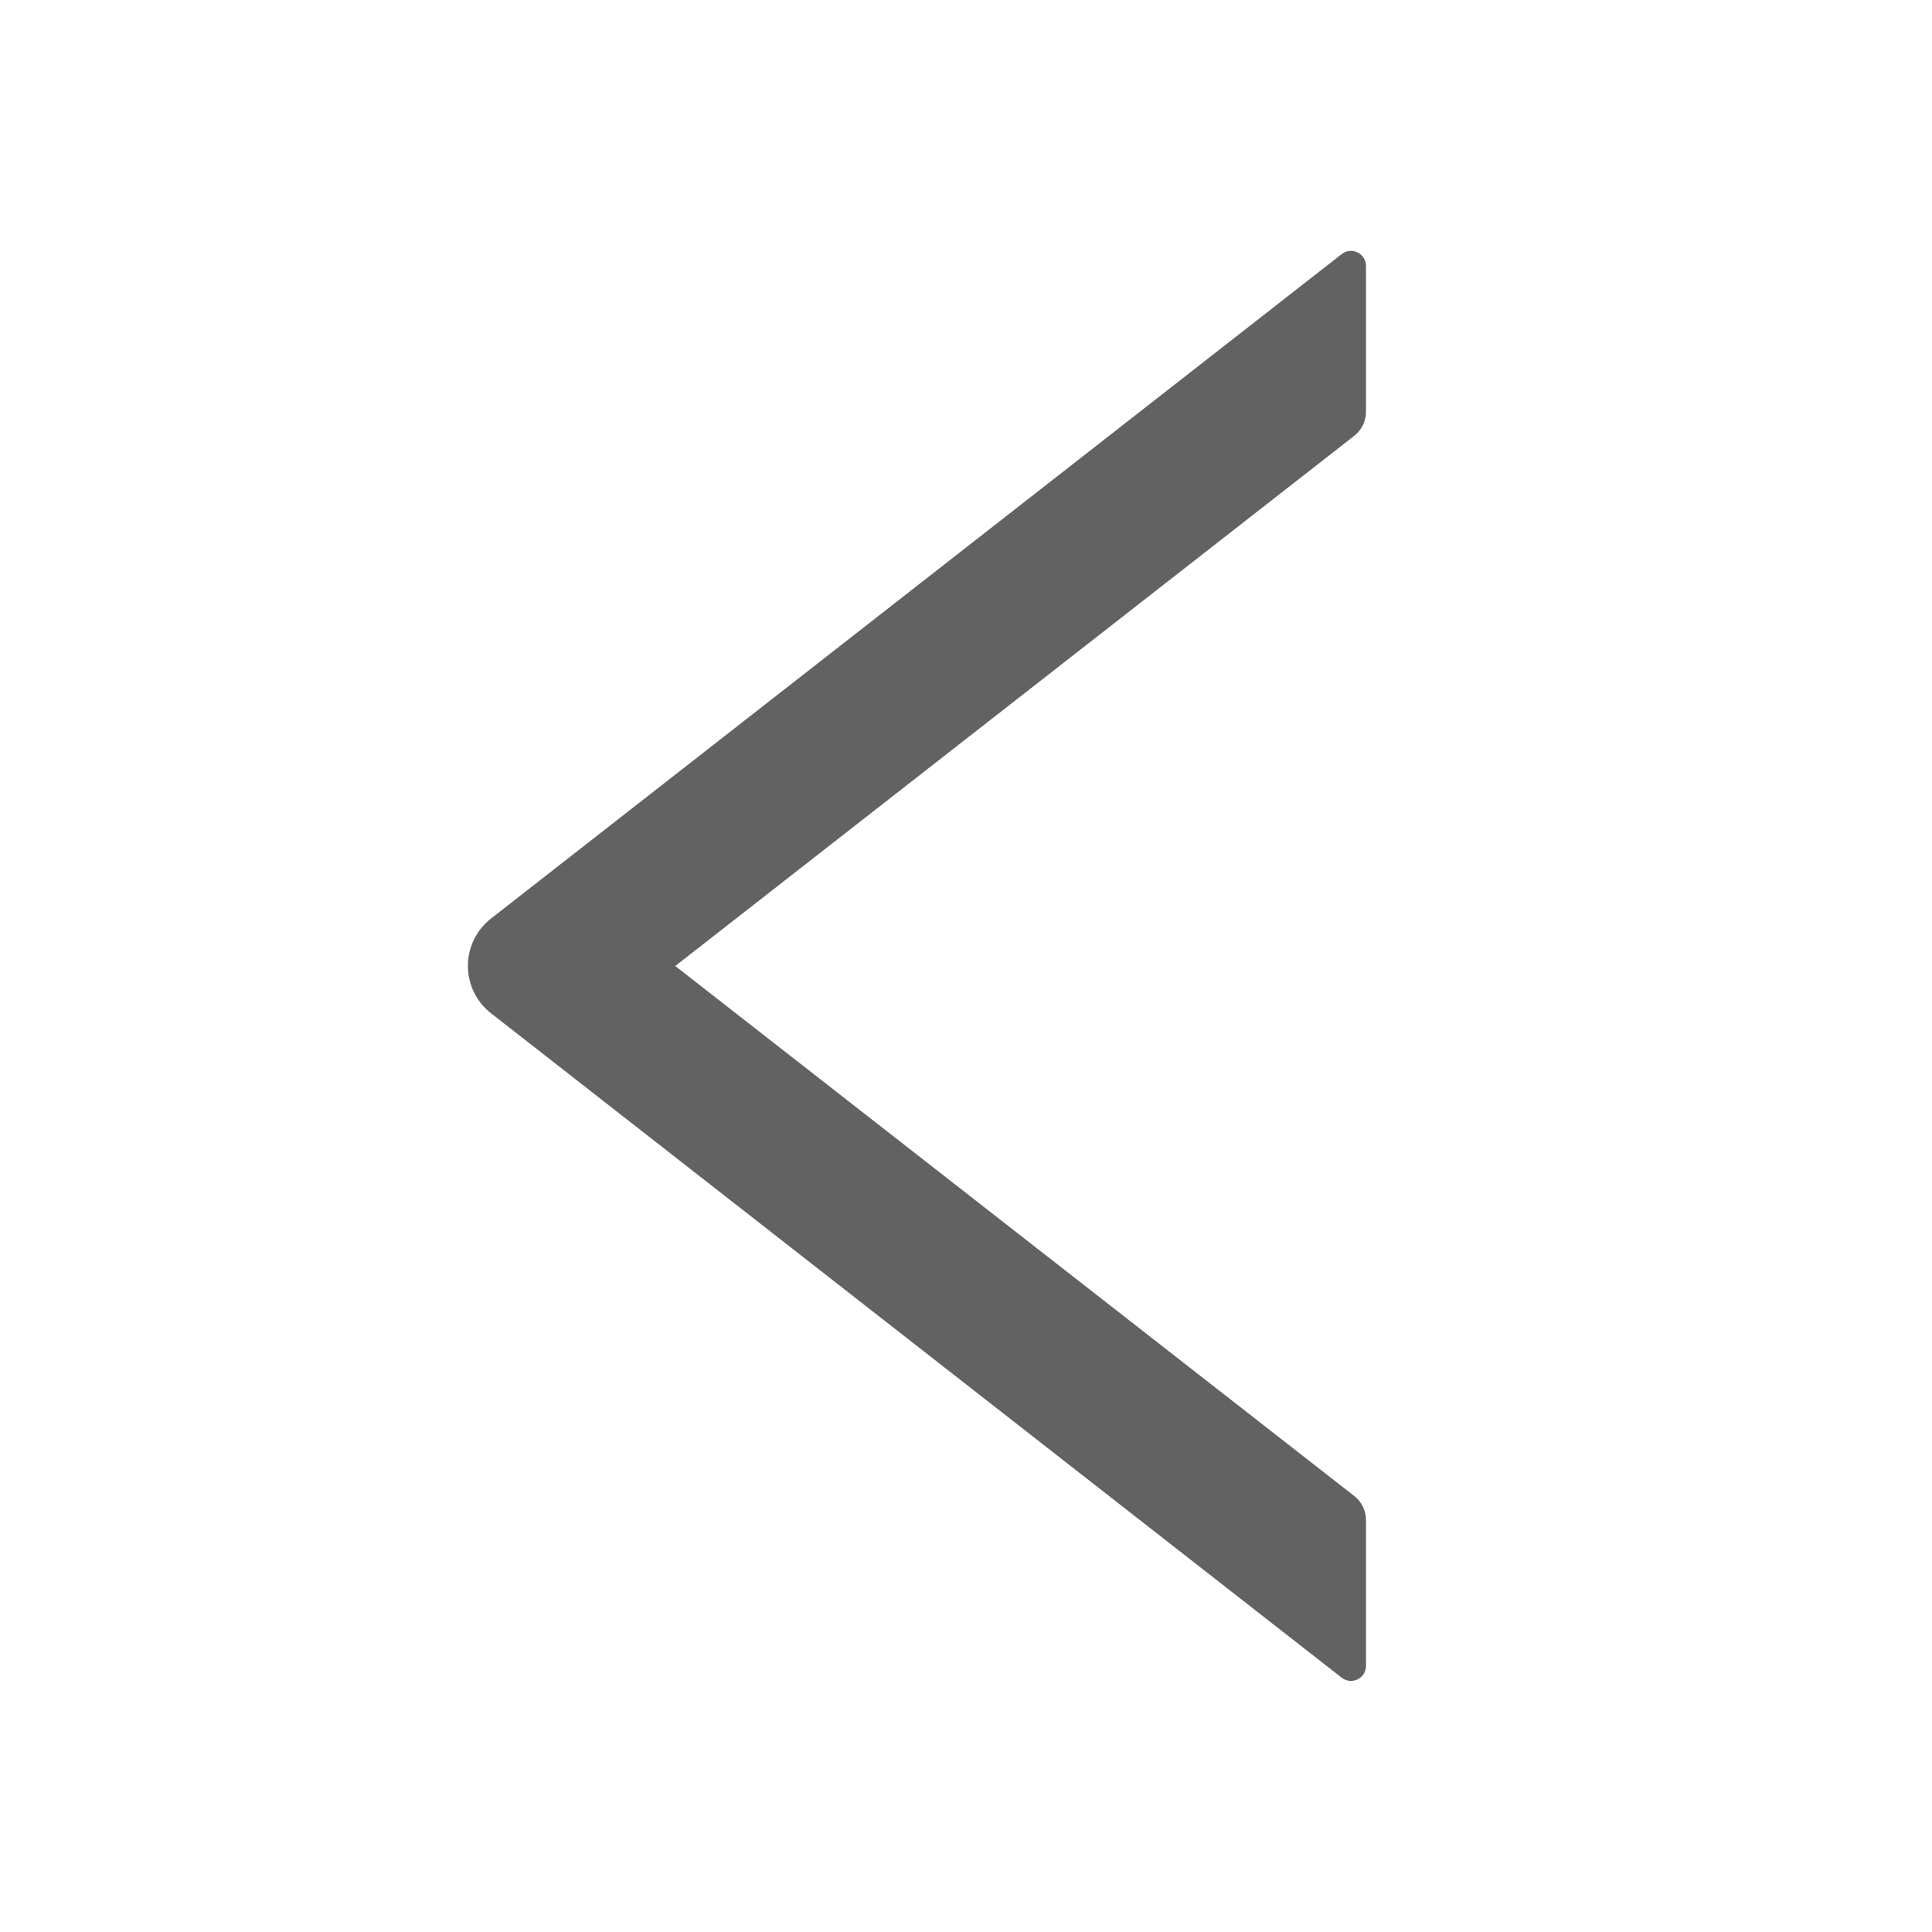
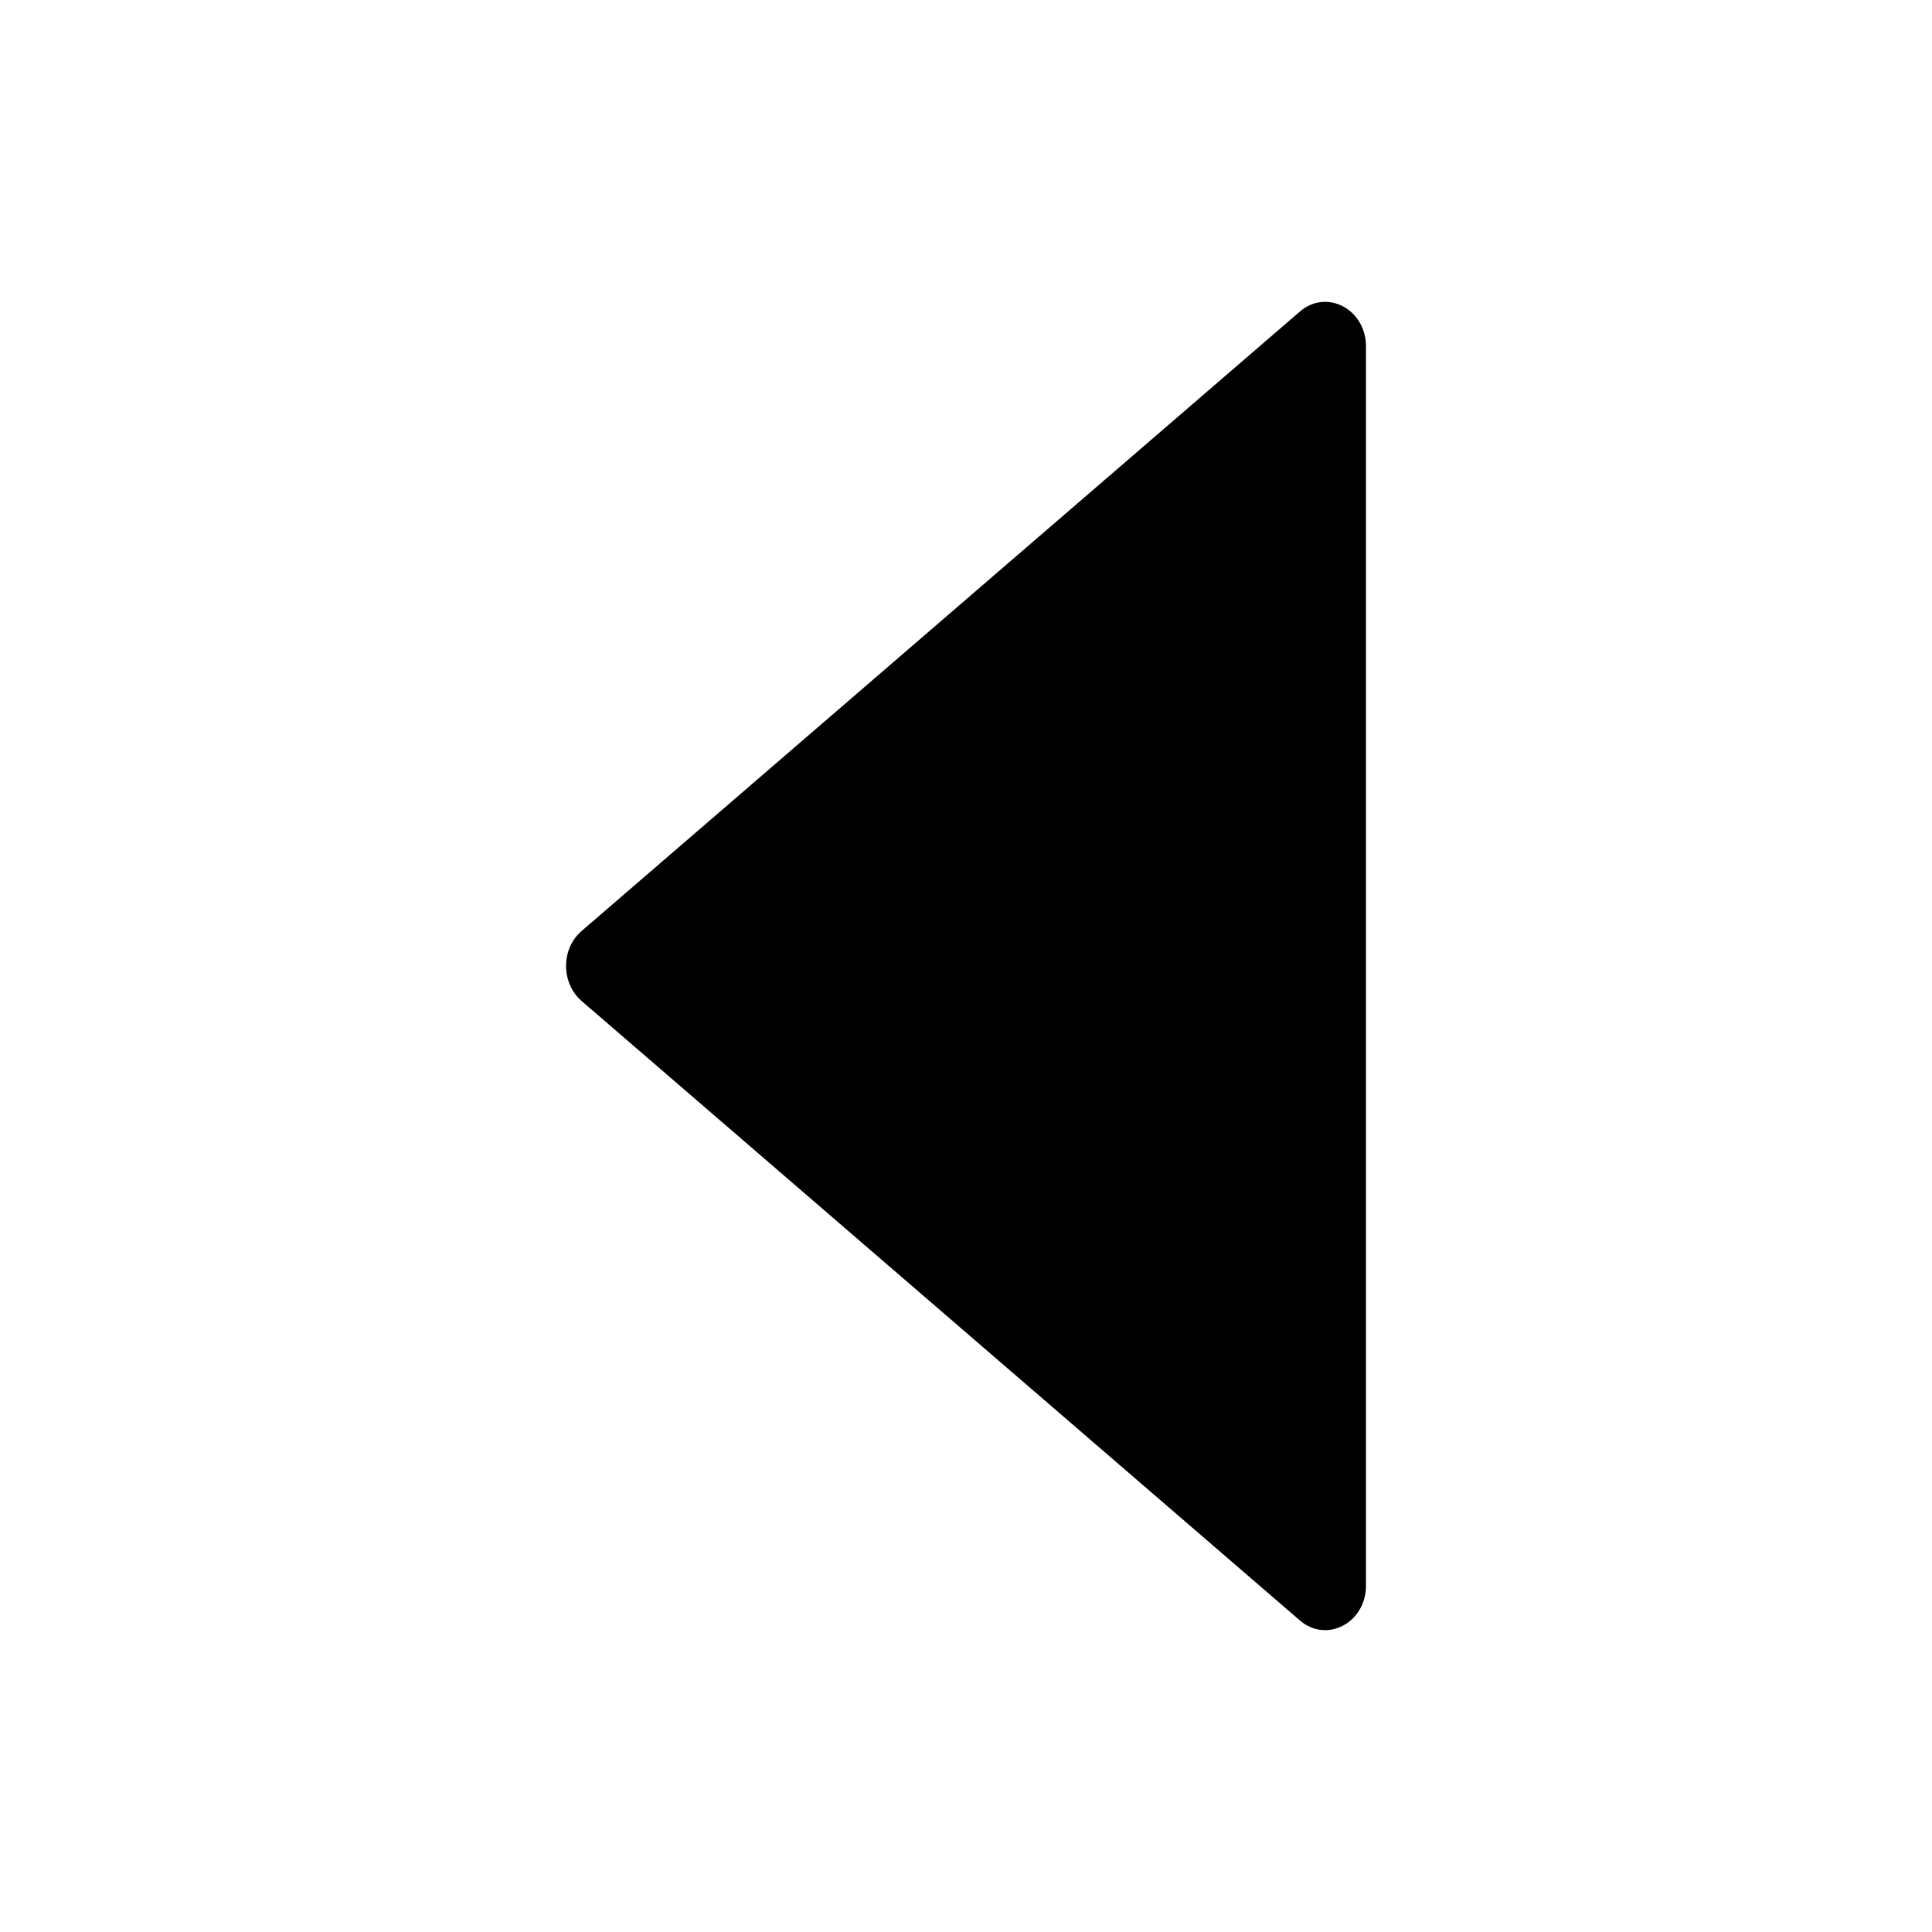
- <svg xmlns="http://www.w3.org/2000/svg" width="1024" height="1024" preserveAspectRatio="xMidYMid meet" viewBox="0 0 1024 1024" style="-ms-transform: rotate(360deg); -webkit-transform: rotate(360deg); transform: rotate(360deg);">
-   <path d="M724 218.3V141c0-6.7-7.7-10.4-12.9-6.3L260.3 486.8a31.86 31.86 0 0 0 0 50.3l450.8 352.1c5.3 4.1 12.9.4 12.9-6.3v-77.3c0-4.9-2.3-9.6-6.1-12.6l-360-281l360-281.1c3.8-3 6.1-7.7 6.1-12.6z" fill="#626262" />
-   <rect x="0" y="0" width="1024" height="1024" fill="rgba(0, 0, 0, 0)" />
+ <svg xmlns="http://www.w3.org/2000/svg" viewBox="0 0 1024 1024">
+   <path d="M689 165.1L308.2 493.5c-10.9 9.4-10.9 27.5 0 37L689 858.9c14.2 12.2 35 1.2 35-18.5V183.6c0-19.7-20.8-30.7-35-18.5z" />
</svg>
